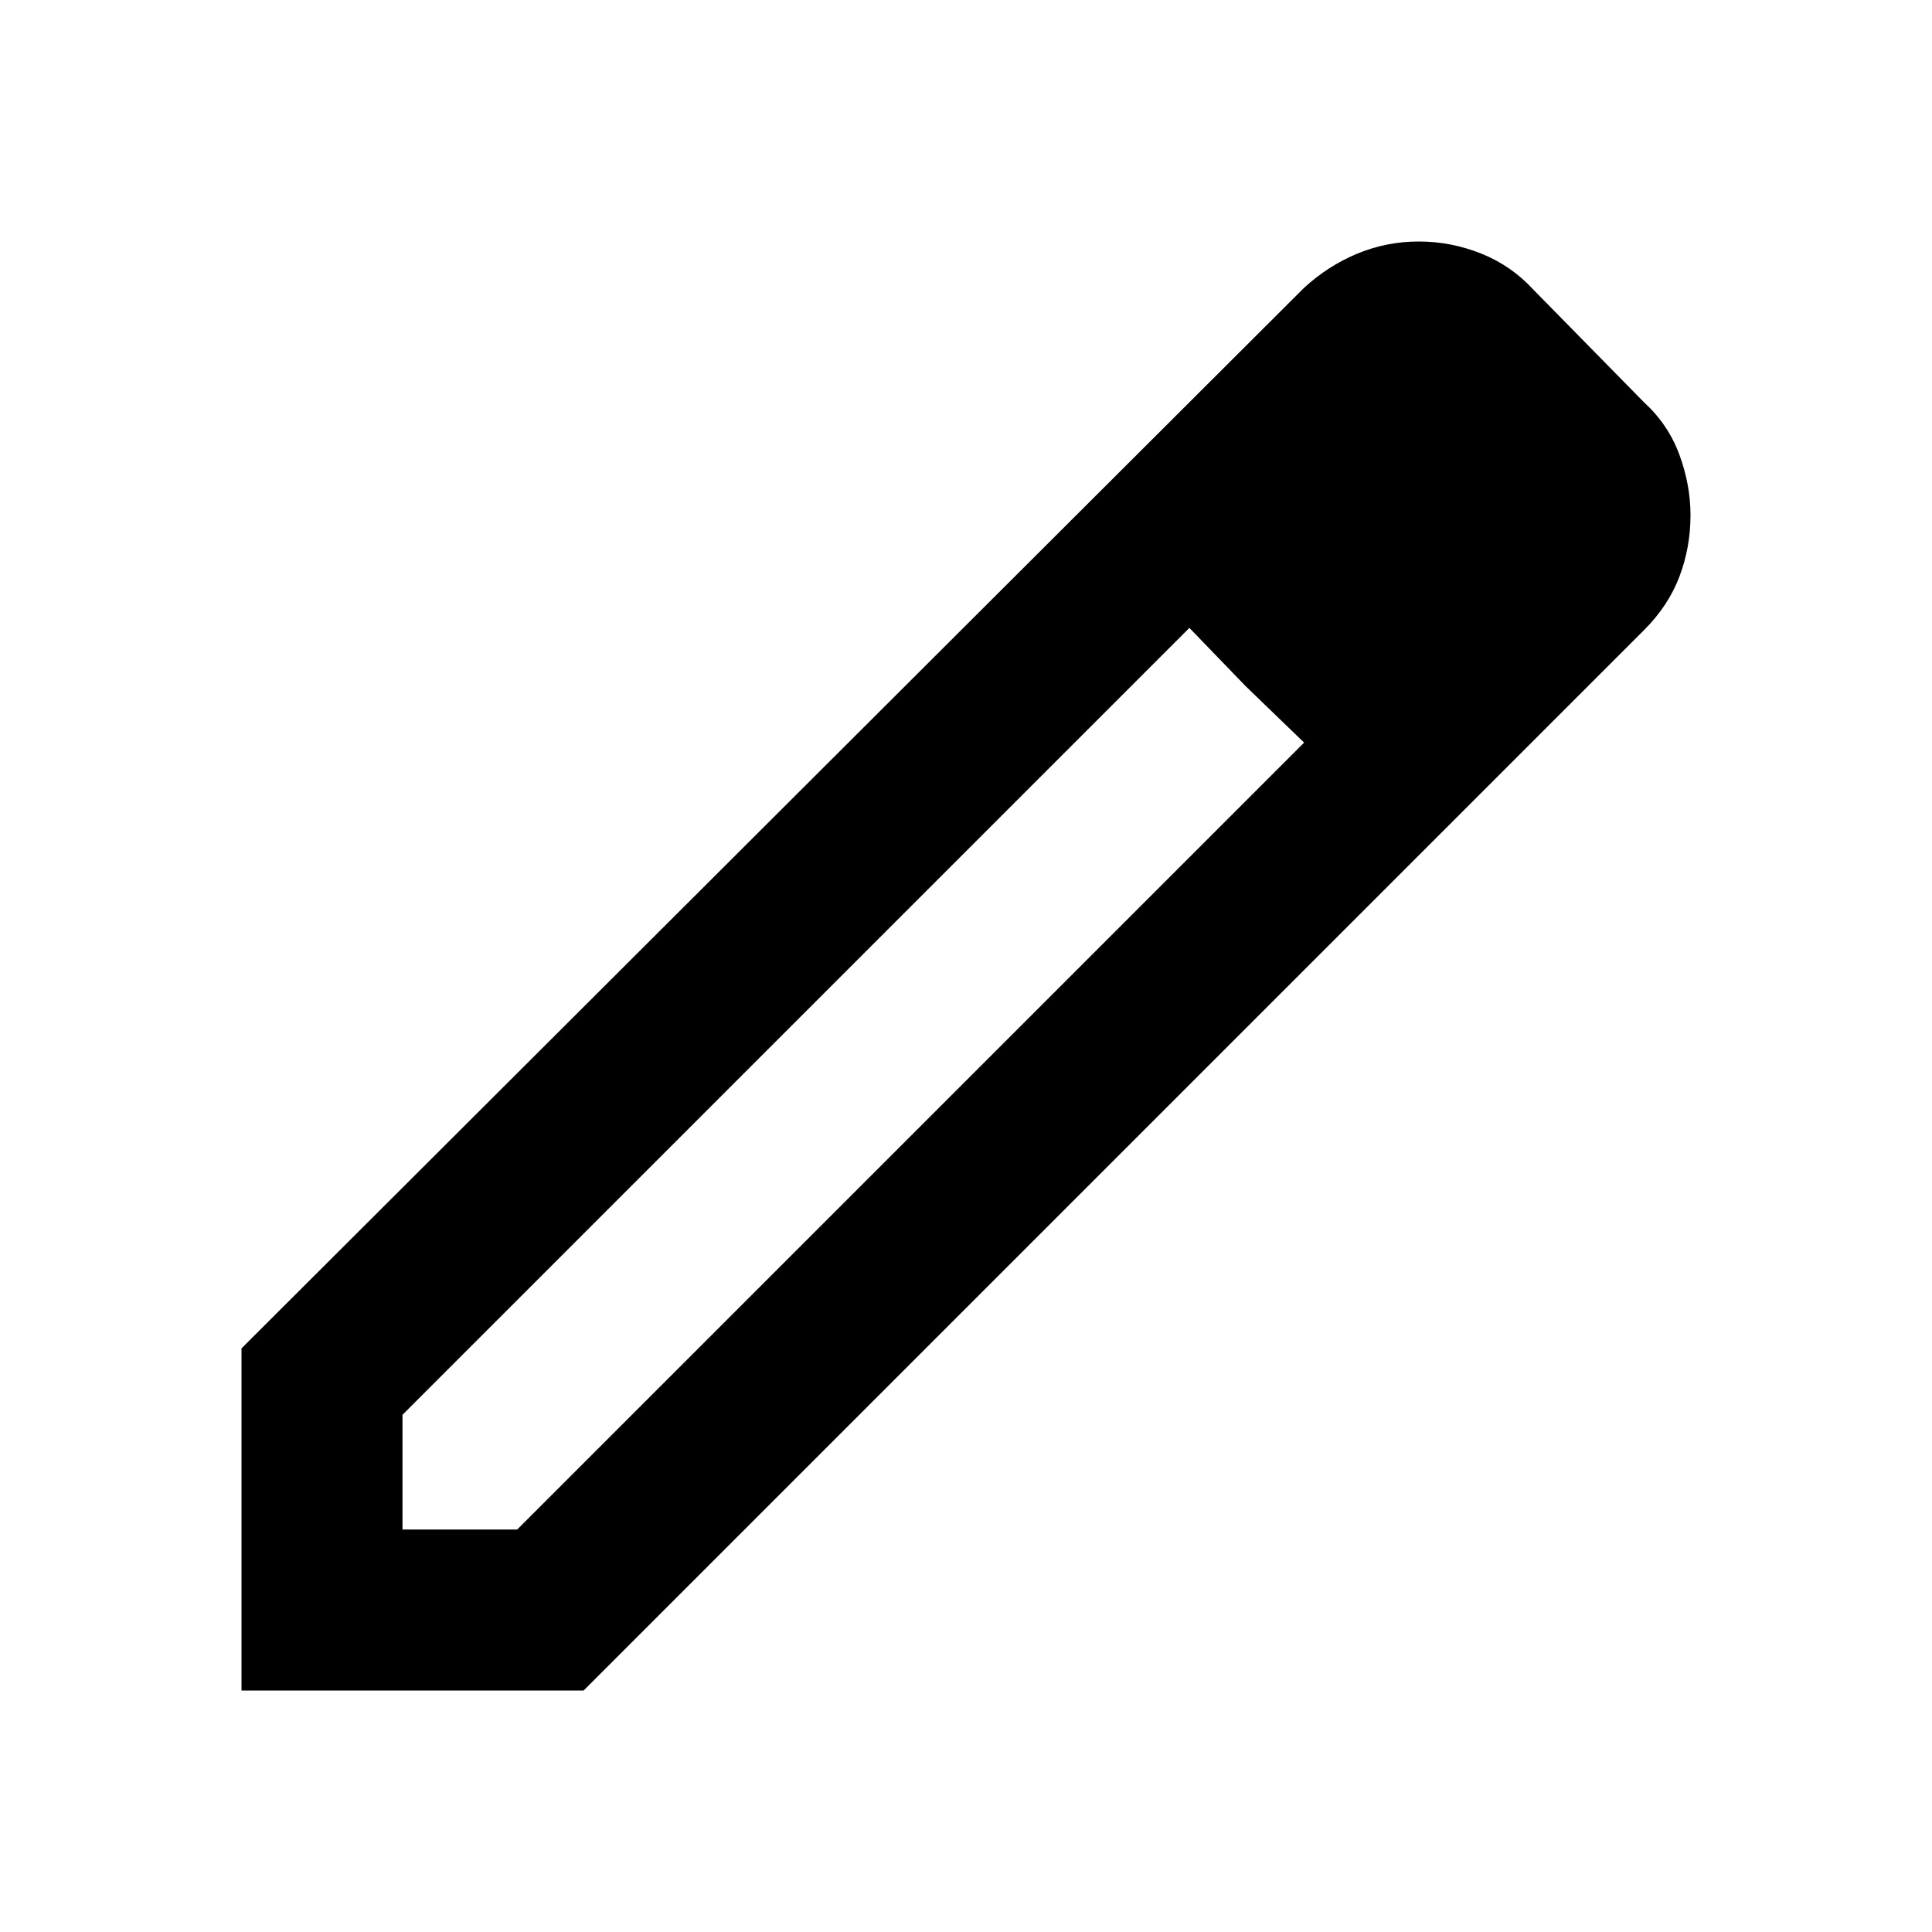
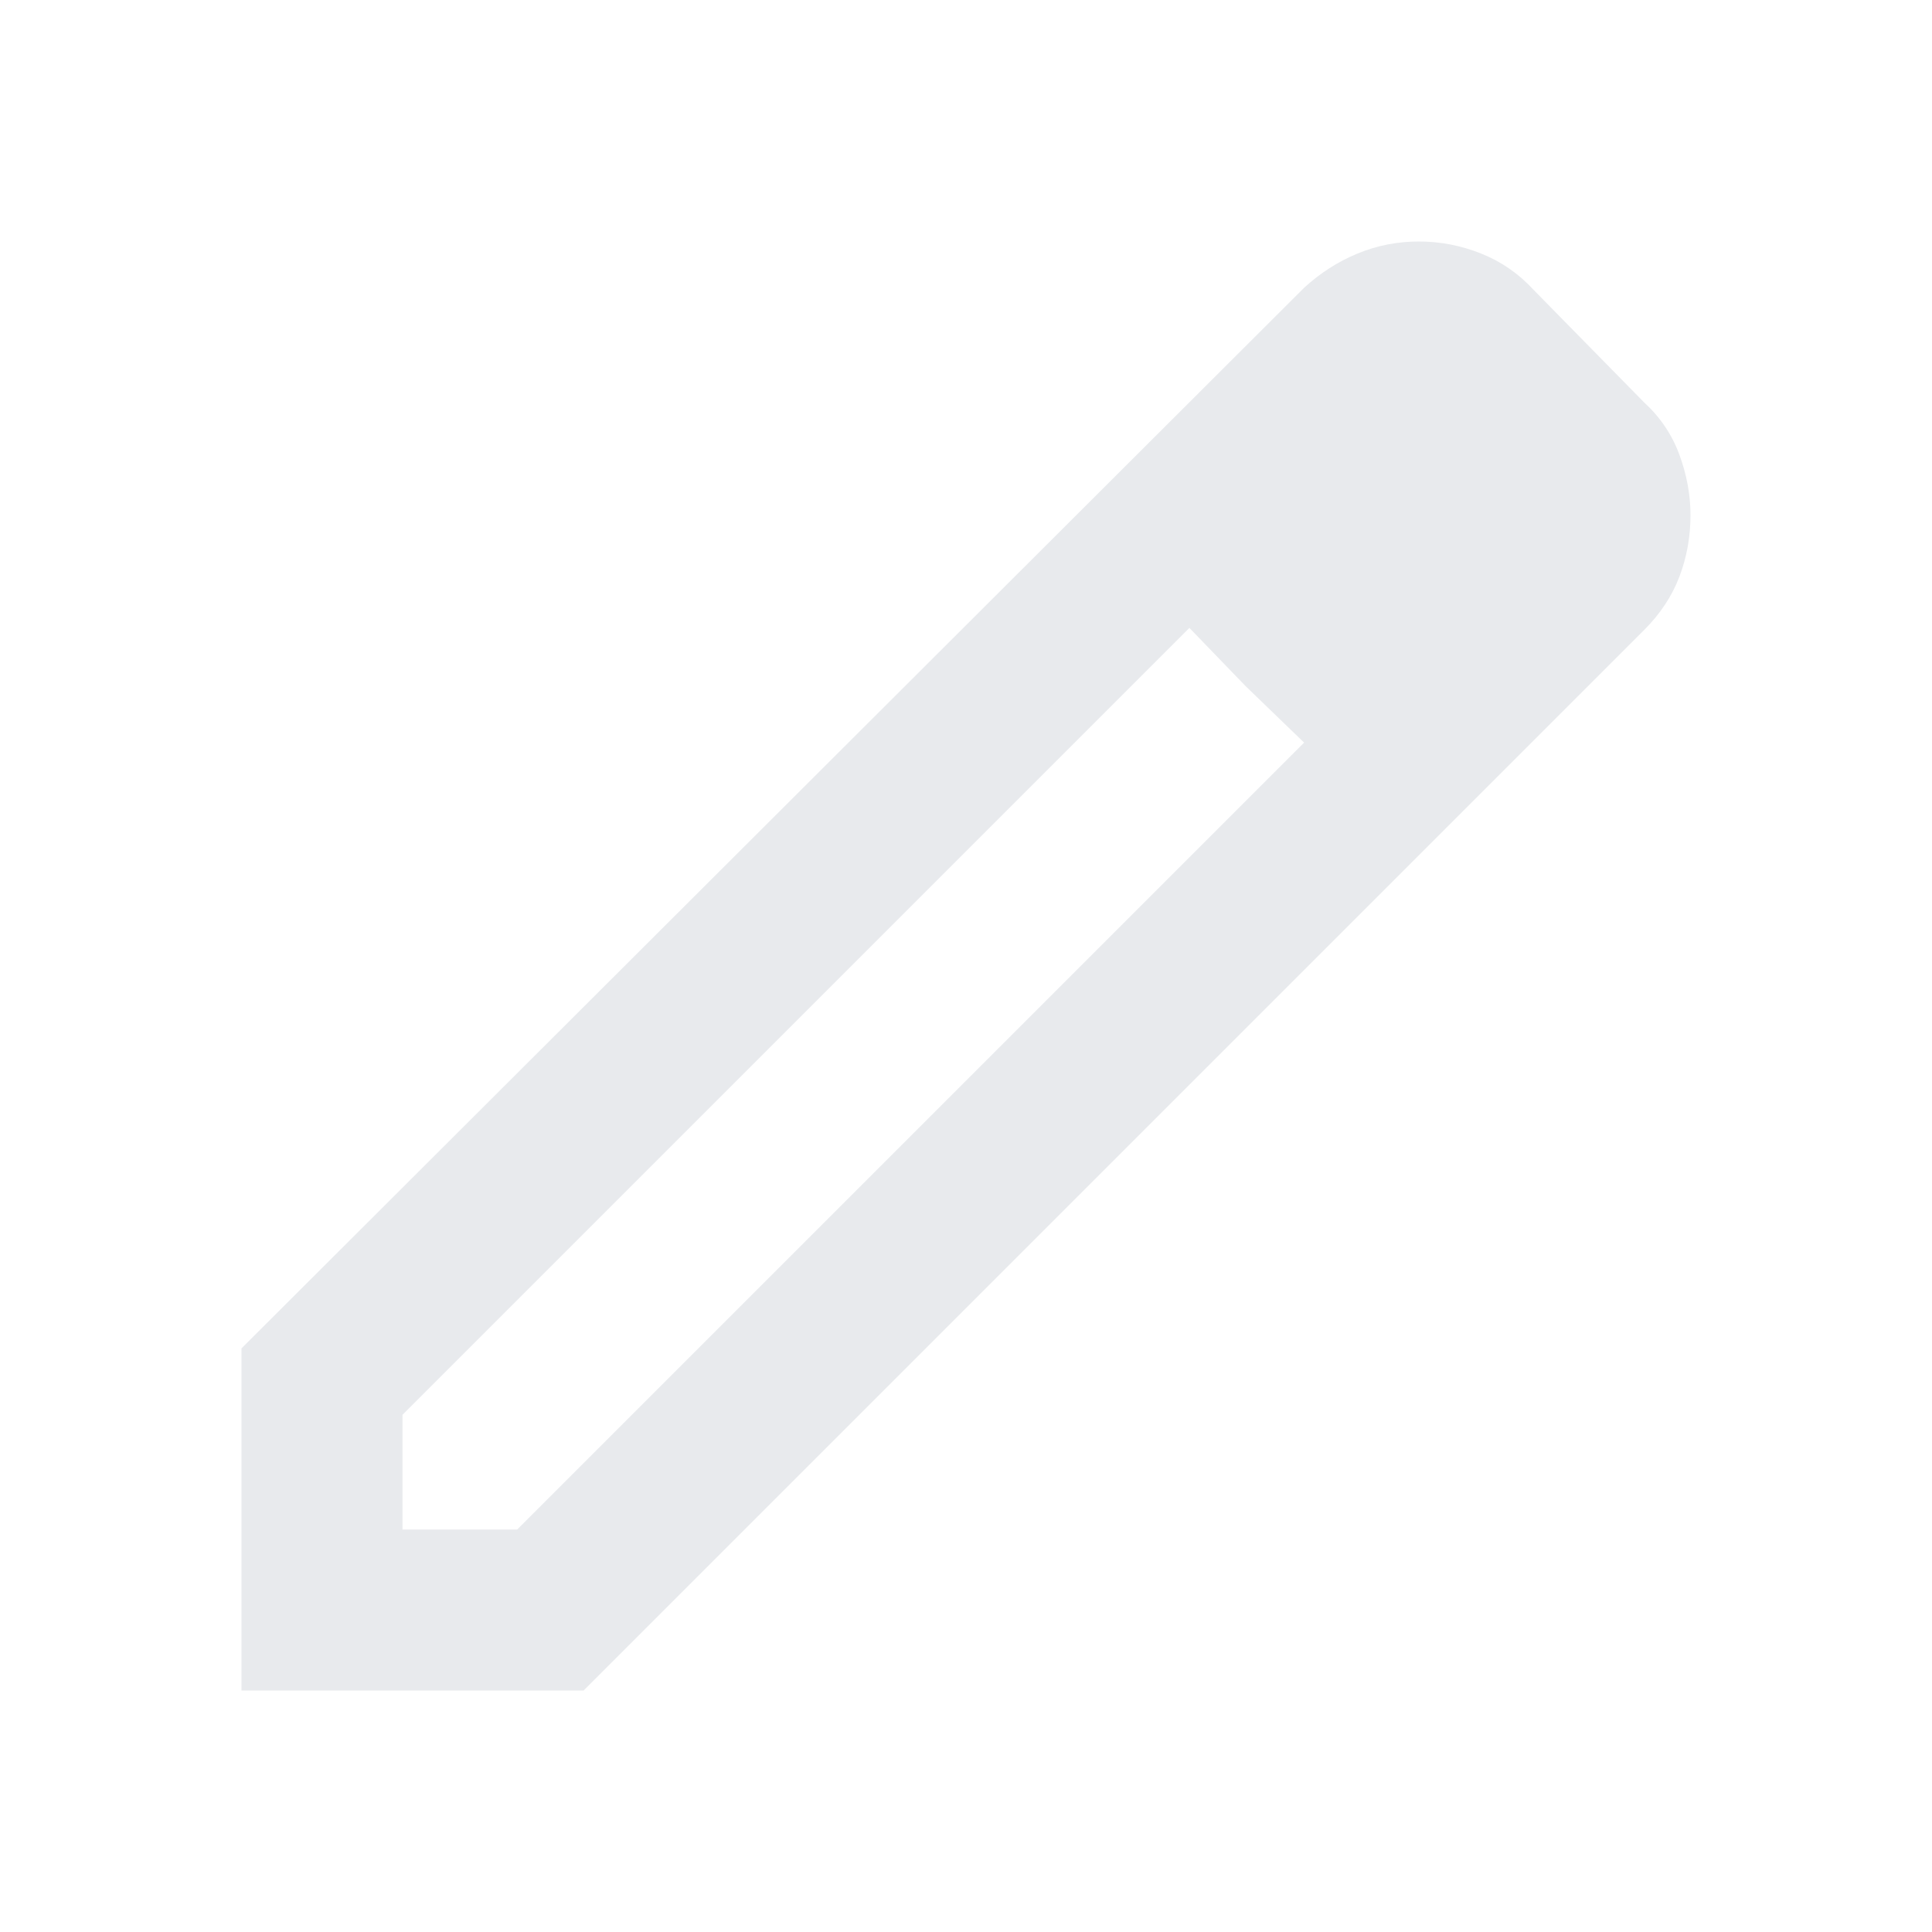
- <svg xmlns="http://www.w3.org/2000/svg" height="24px" viewBox="0 -960 960 960" width="24px" fill="currentColor">
+ <svg xmlns="http://www.w3.org/2000/svg" viewBox="0 -960 960 960" fill="#e8eaed">
  <path d="M200-200h57l391-391-57-57-391 391v57Zm-80 80v-170l528-527q12-11 26.5-17t30.5-6q16 0 31 6t26 18l55 56q12 11 17.5 26t5.5 30q0 16-5.5 30.5T817-647L290-120H120Zm640-584-56-56 56 56Zm-141 85-28-29 57 57-29-28Z" />
</svg>
